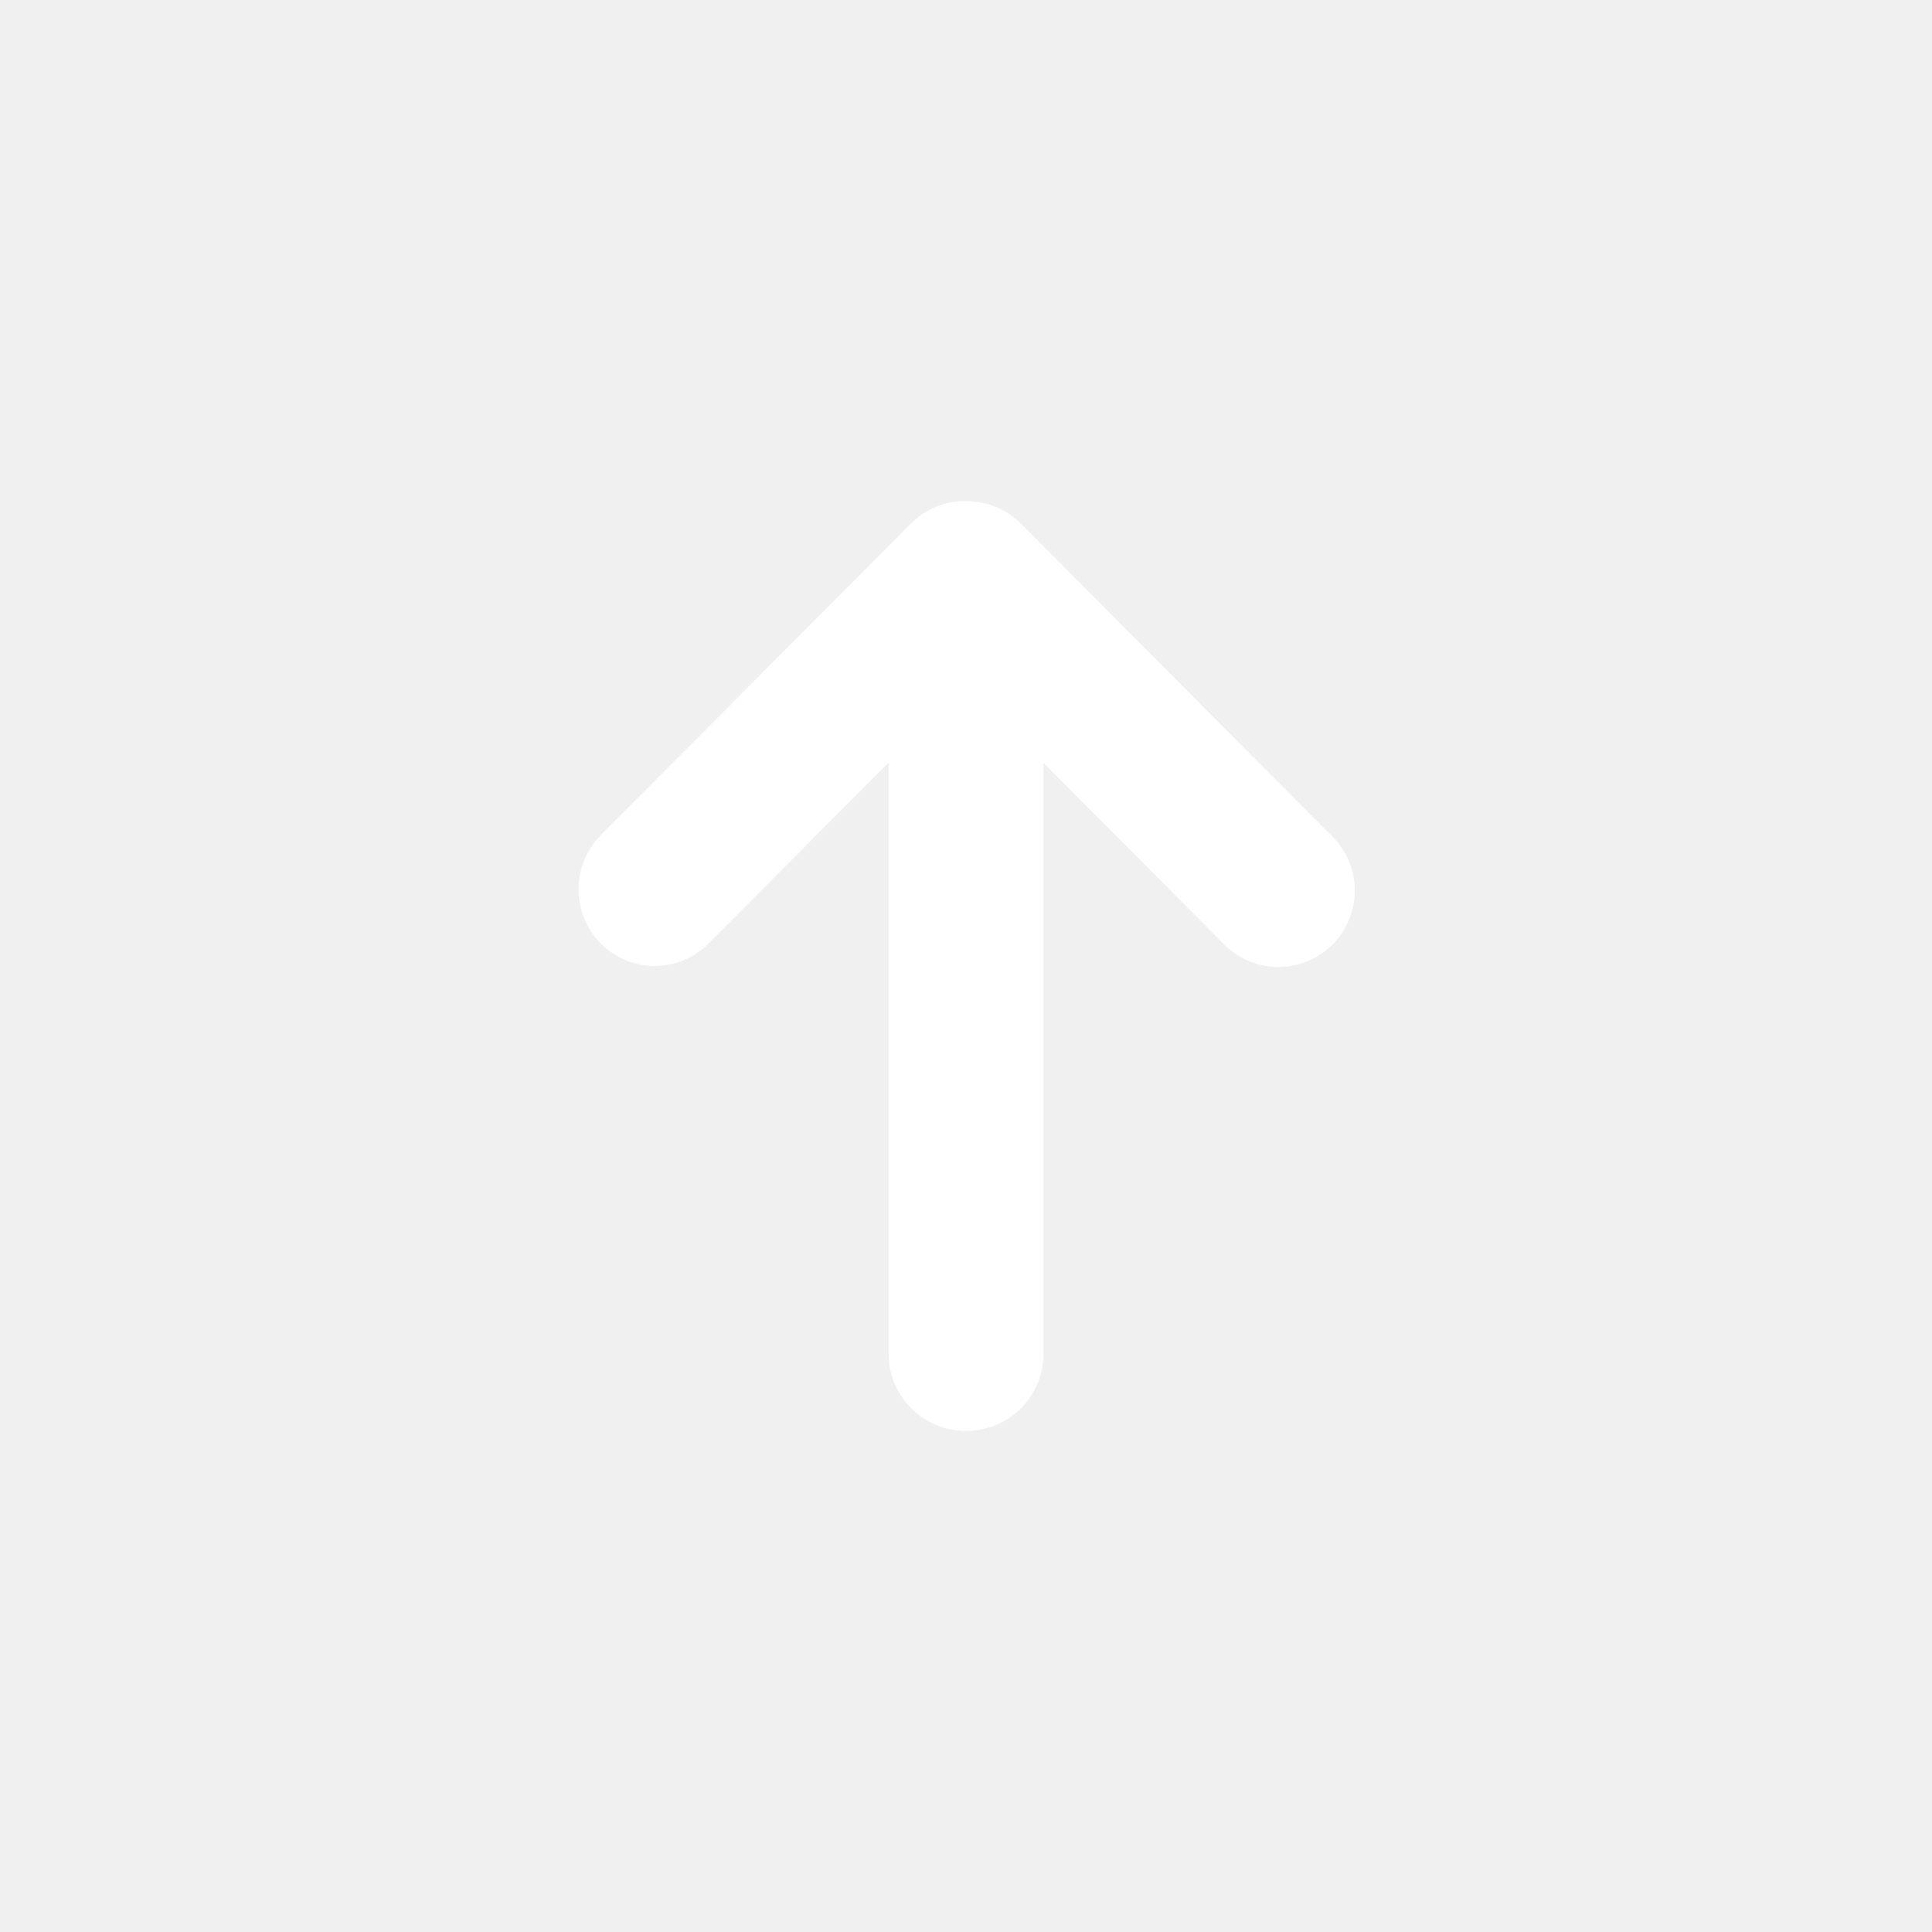
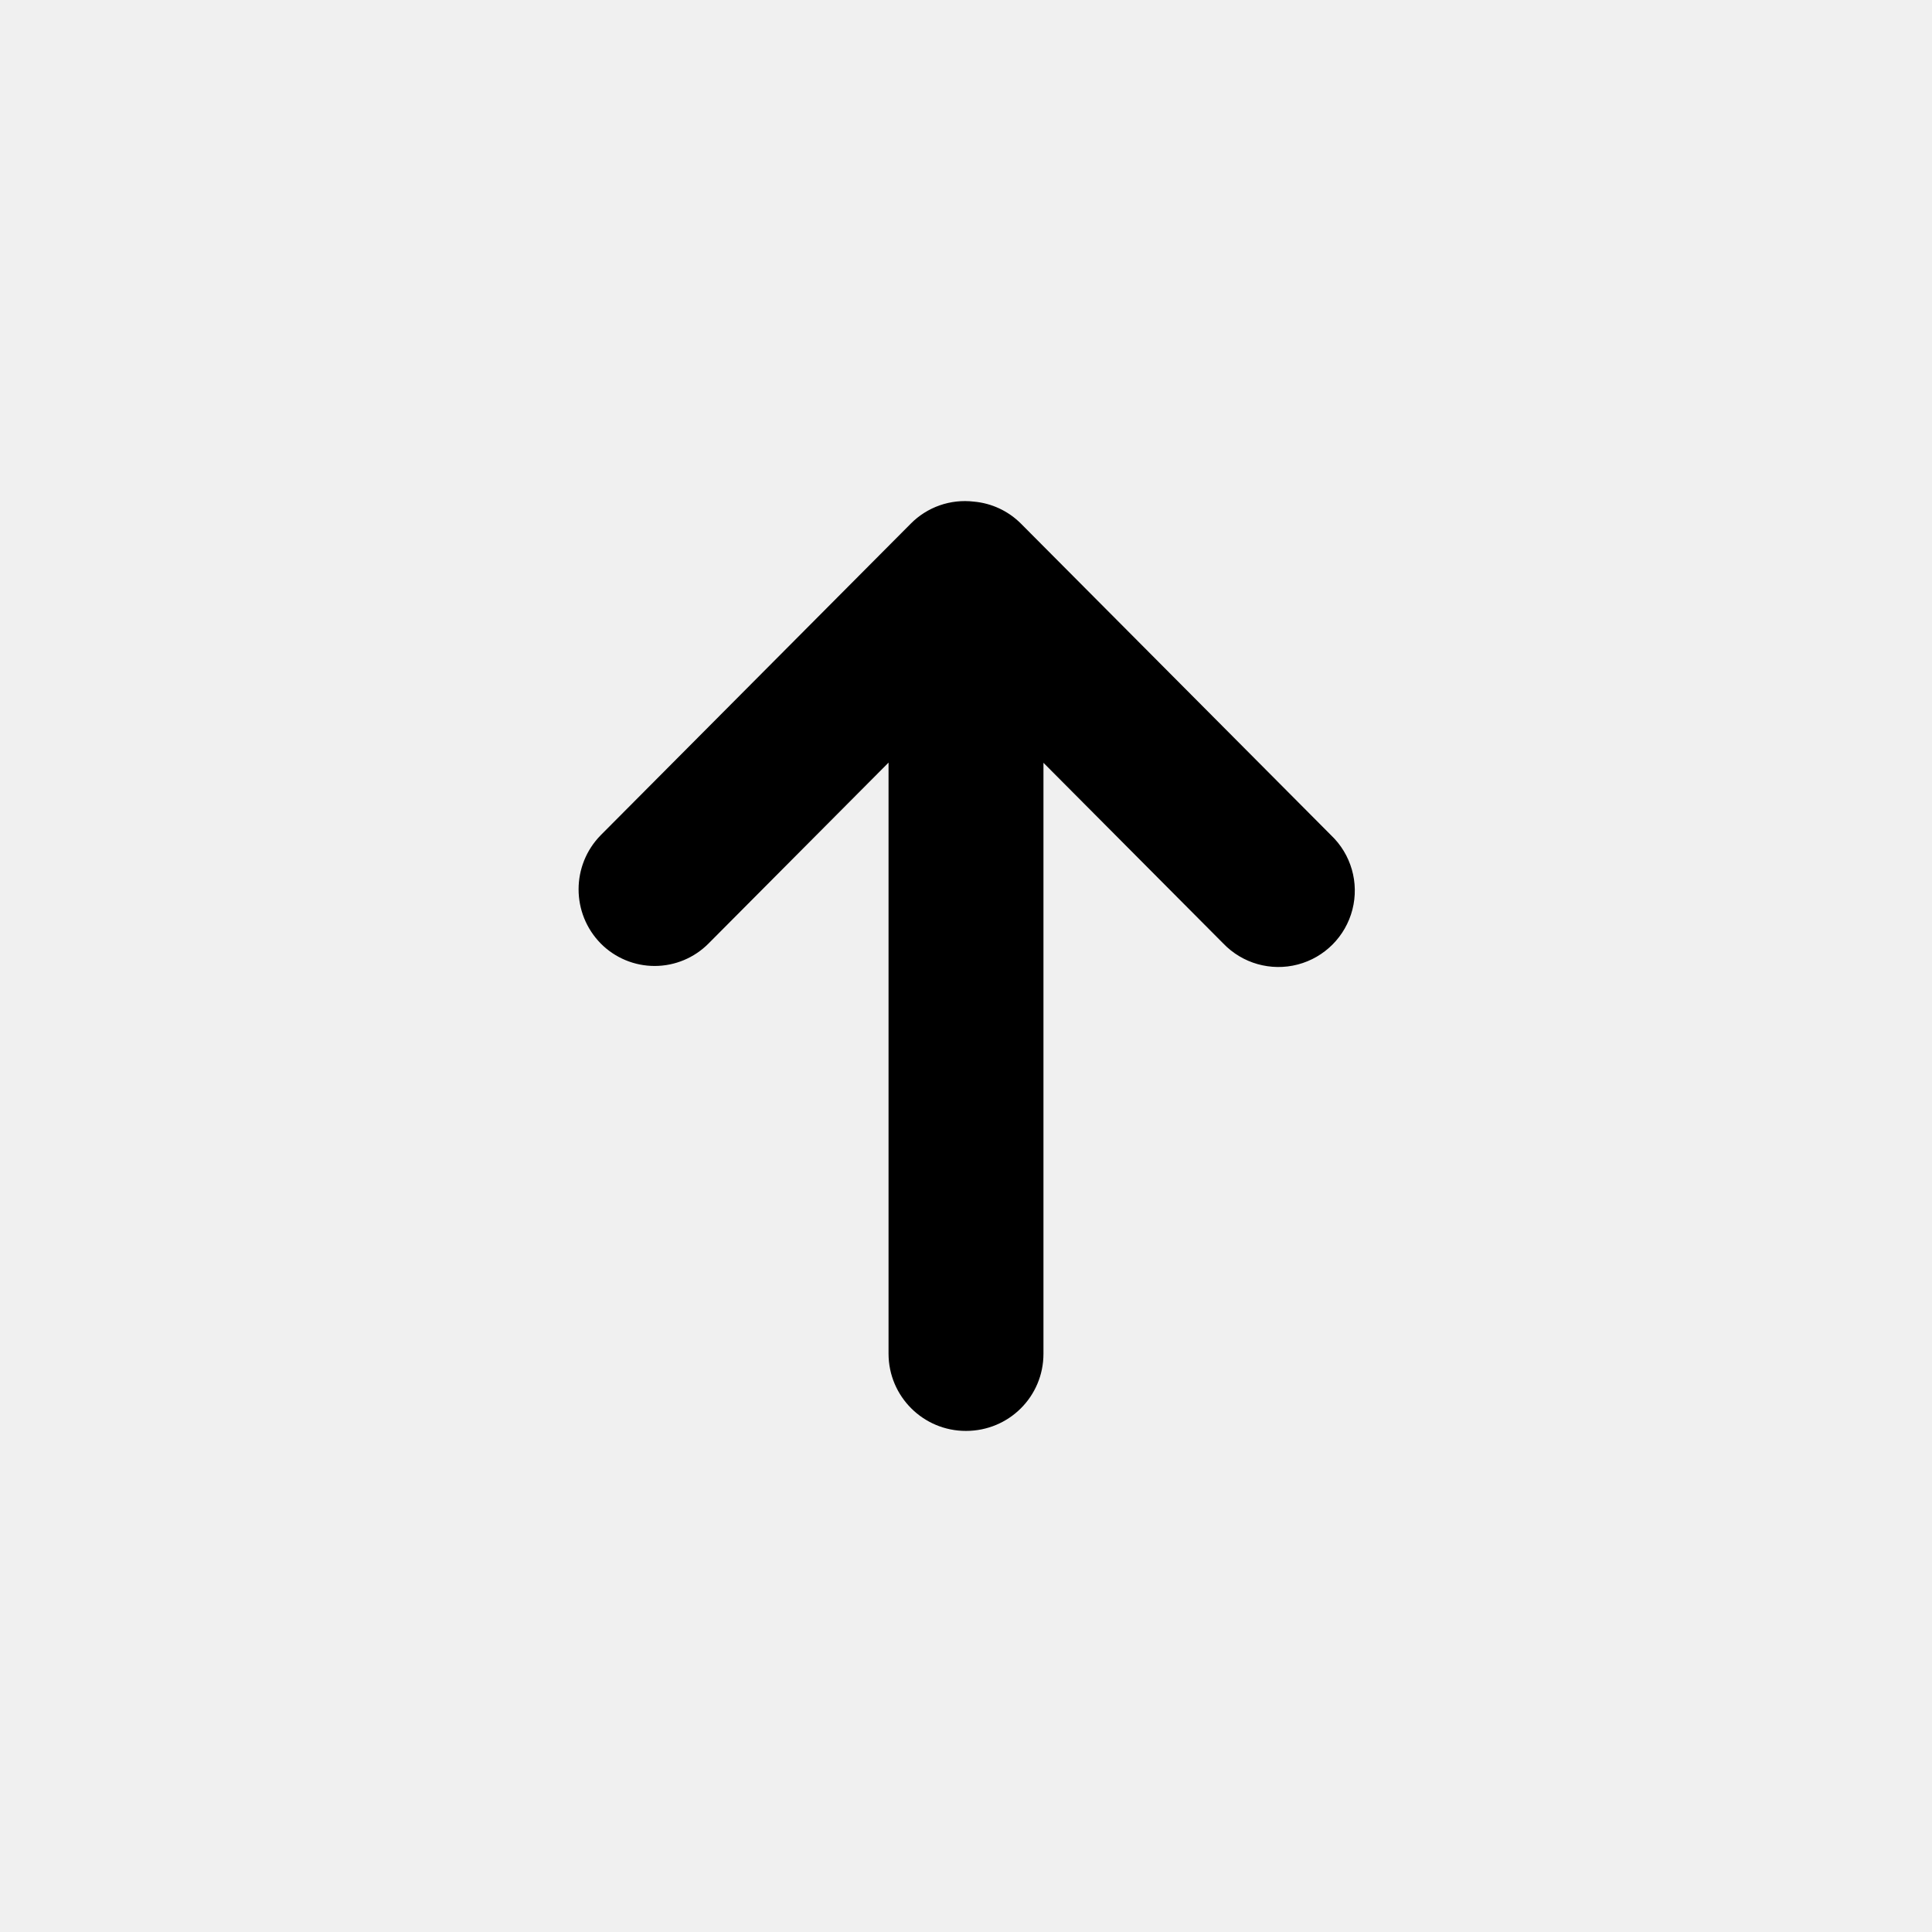
<svg xmlns="http://www.w3.org/2000/svg" width="22" height="22" viewBox="0 0 22 22">
-   <path fill="#FFF" fill-rule="evenodd" d="M11.882 8.686l2.047 2.057a.87.87 0 1 0 1.227-1.233l-3.53-3.547a.865.865 0 0 0-.537-.251.866.866 0 0 0-.718.251L6.841 9.51a.88.88 0 0 0 0 1.234.864.864 0 0 0 1.228-.001l2.049-2.059v6.732a.88.88 0 0 0 .882.878c.49 0 .882-.393.882-.878v-6.73z" />
+   <path fill="" fill-rule="evenodd" d="M11.882 8.686l2.047 2.057a.87.87 0 1 0 1.227-1.233l-3.53-3.547a.865.865 0 0 0-.537-.251.866.866 0 0 0-.718.251L6.841 9.51a.88.88 0 0 0 0 1.234.864.864 0 0 0 1.228-.001l2.049-2.059v6.732a.88.88 0 0 0 .882.878c.49 0 .882-.393.882-.878v-6.73z" />
</svg>
